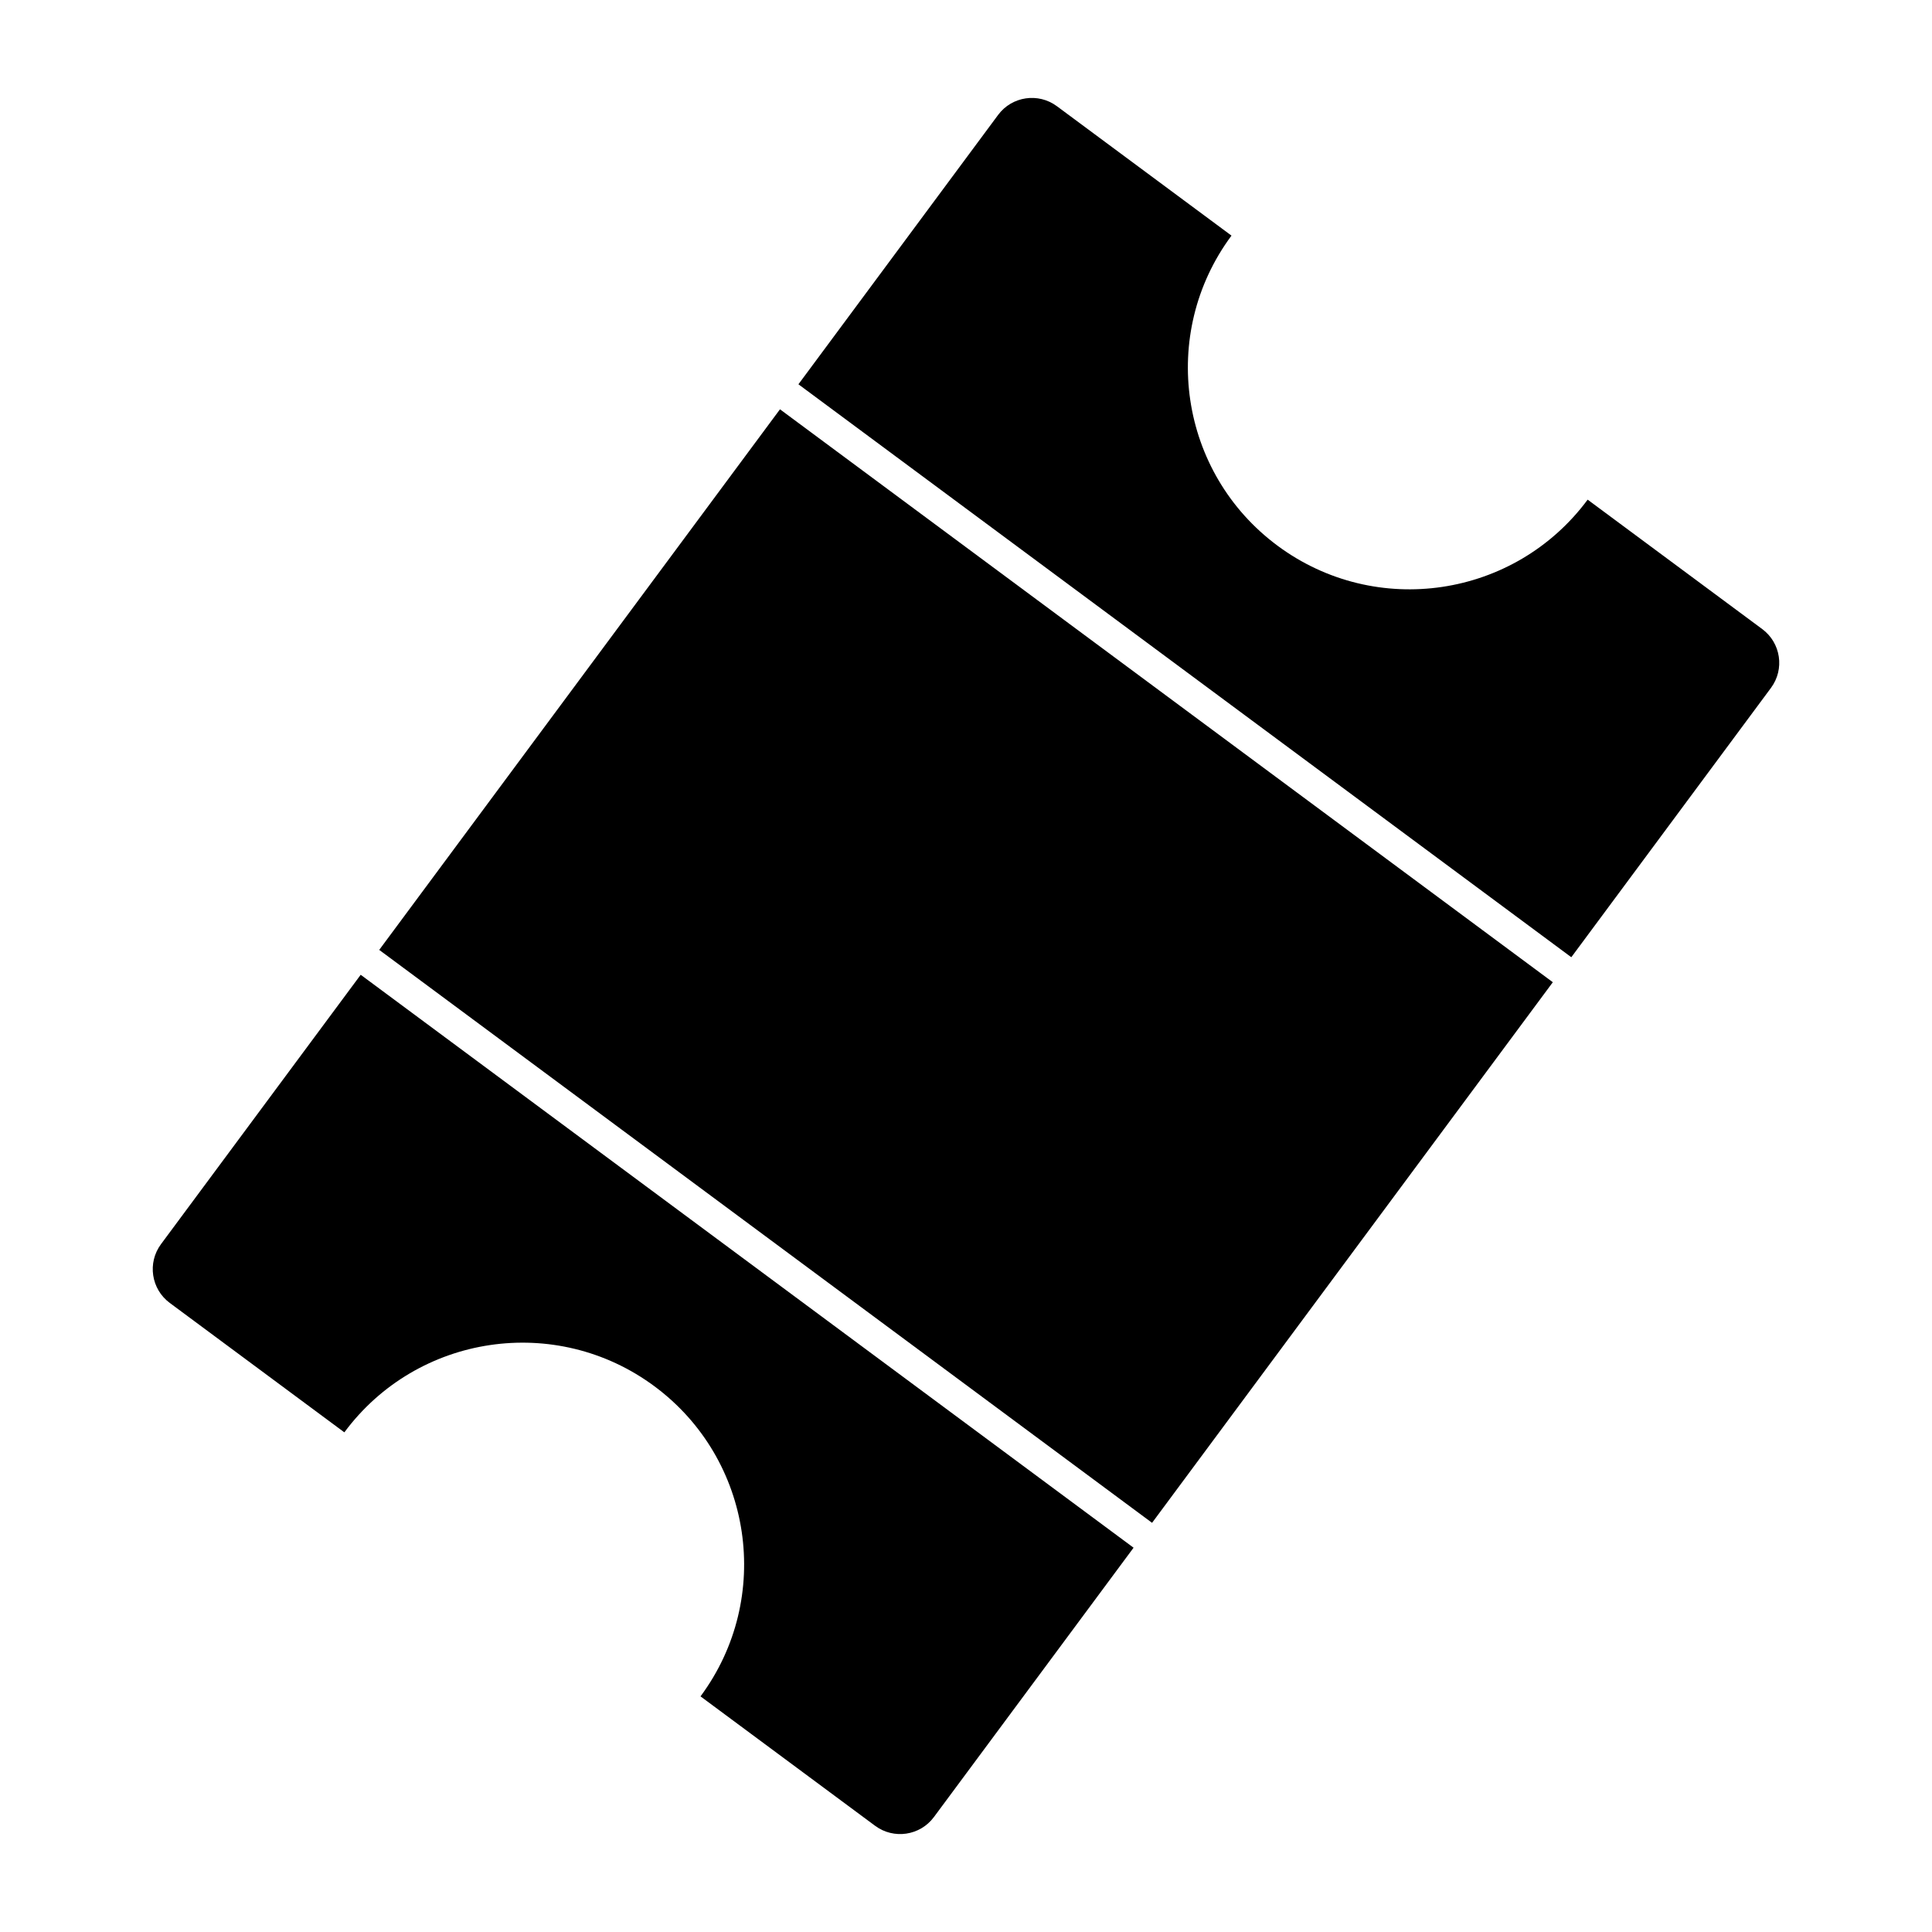
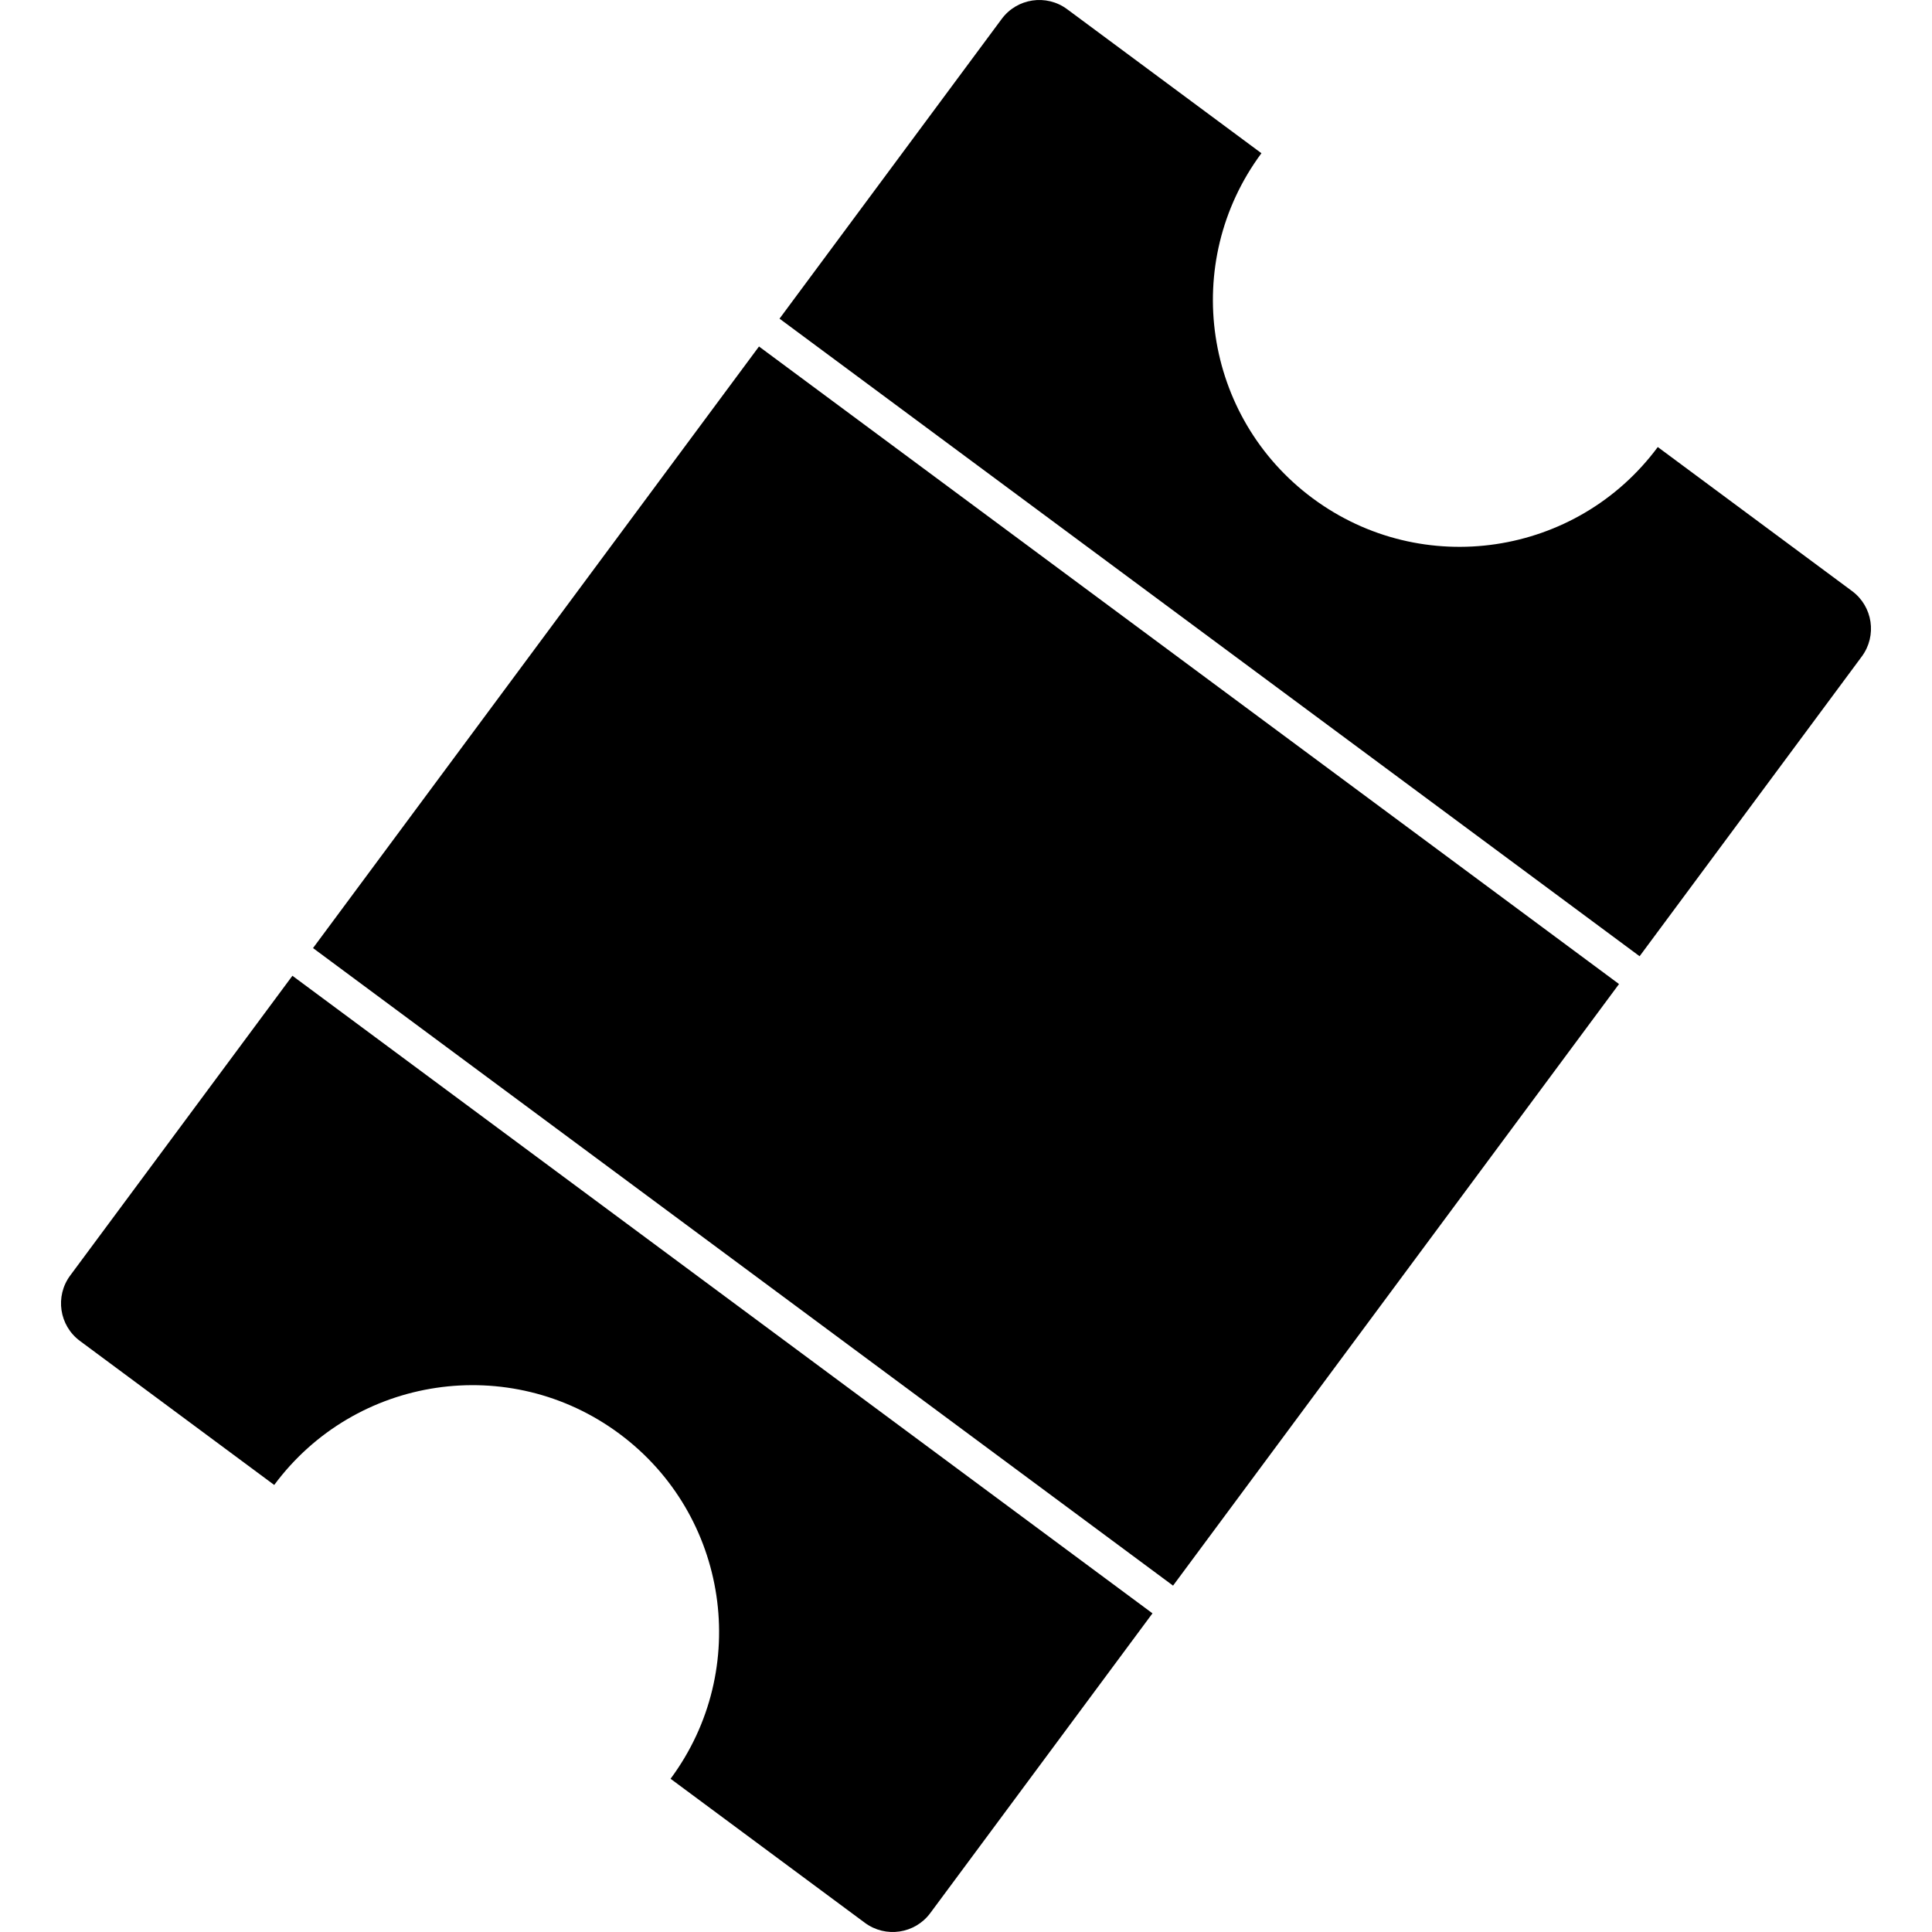
<svg xmlns="http://www.w3.org/2000/svg" version="1.1" x="0px" y="0px" viewBox="0 0 512 512" style="enable-background:new 0 0 512 512;" xml:space="preserve">
  <g id="ticket">
    <g>
-       <path d="M42.672,329.706c-3.663,4.942-2.627,11.918,2.315,15.581l46.269,34.299c19.322-26.065,56.115-31.531,82.179-12.209    c26.065,19.322,31.531,56.115,12.209,82.179l46.269,34.299c4.942,3.663,11.918,2.627,15.581-2.315l52.915-71.381L95.587,258.325    L42.672,329.706z" />
-       <path d="M467.013,166.712l-46.269-34.299c-19.322,26.065-56.115,31.531-82.179,12.209C312.5,125.3,307.034,88.507,326.356,62.443    l-46.269-34.299c-4.942-3.663-11.918-2.627-15.581,2.315l-52.915,71.381l204.822,151.835l52.915-71.381    C472.992,177.352,471.955,170.376,467.013,166.712z" />
-       <rect x="128.518" y="166.827" transform="matrix(-0.8033 -0.5955 0.5955 -0.8033 309.2025 614.1082)" width="254.963" height="178.345" />
+       <path d="M18.606,338.021c-4.077,5.499-2.923,13.262,2.576,17.339l51.489,38.169c21.501-29.005,62.445-35.088,91.45-13.586    c29.005,21.501,35.088,62.445,13.586,91.45l51.489,38.169c5.499,4.077,13.262,2.923,17.339-2.576l58.884-79.434L77.491,258.588    L18.606,338.021z" />
+       <path d="M490.818,156.64l-51.489-38.169c-21.501,29.005-62.445,35.088-91.45,13.586c-29.005-21.502-35.088-62.445-13.586-91.45    L282.804,2.438c-5.499-4.077-13.262-2.923-17.339,2.576l-58.884,79.434L434.51,253.412l58.884-79.434    C497.471,168.479,496.317,160.716,490.818,156.64z" />
+       <rect x="114.137" y="156.768" transform="matrix(-0.8033 -0.5955 0.5955 -0.8033 309.2025 614.1082)" width="283.726" height="198.464" />
    </g>
  </g>
+   <g id="Layer_1">
+ </g>
</svg>
